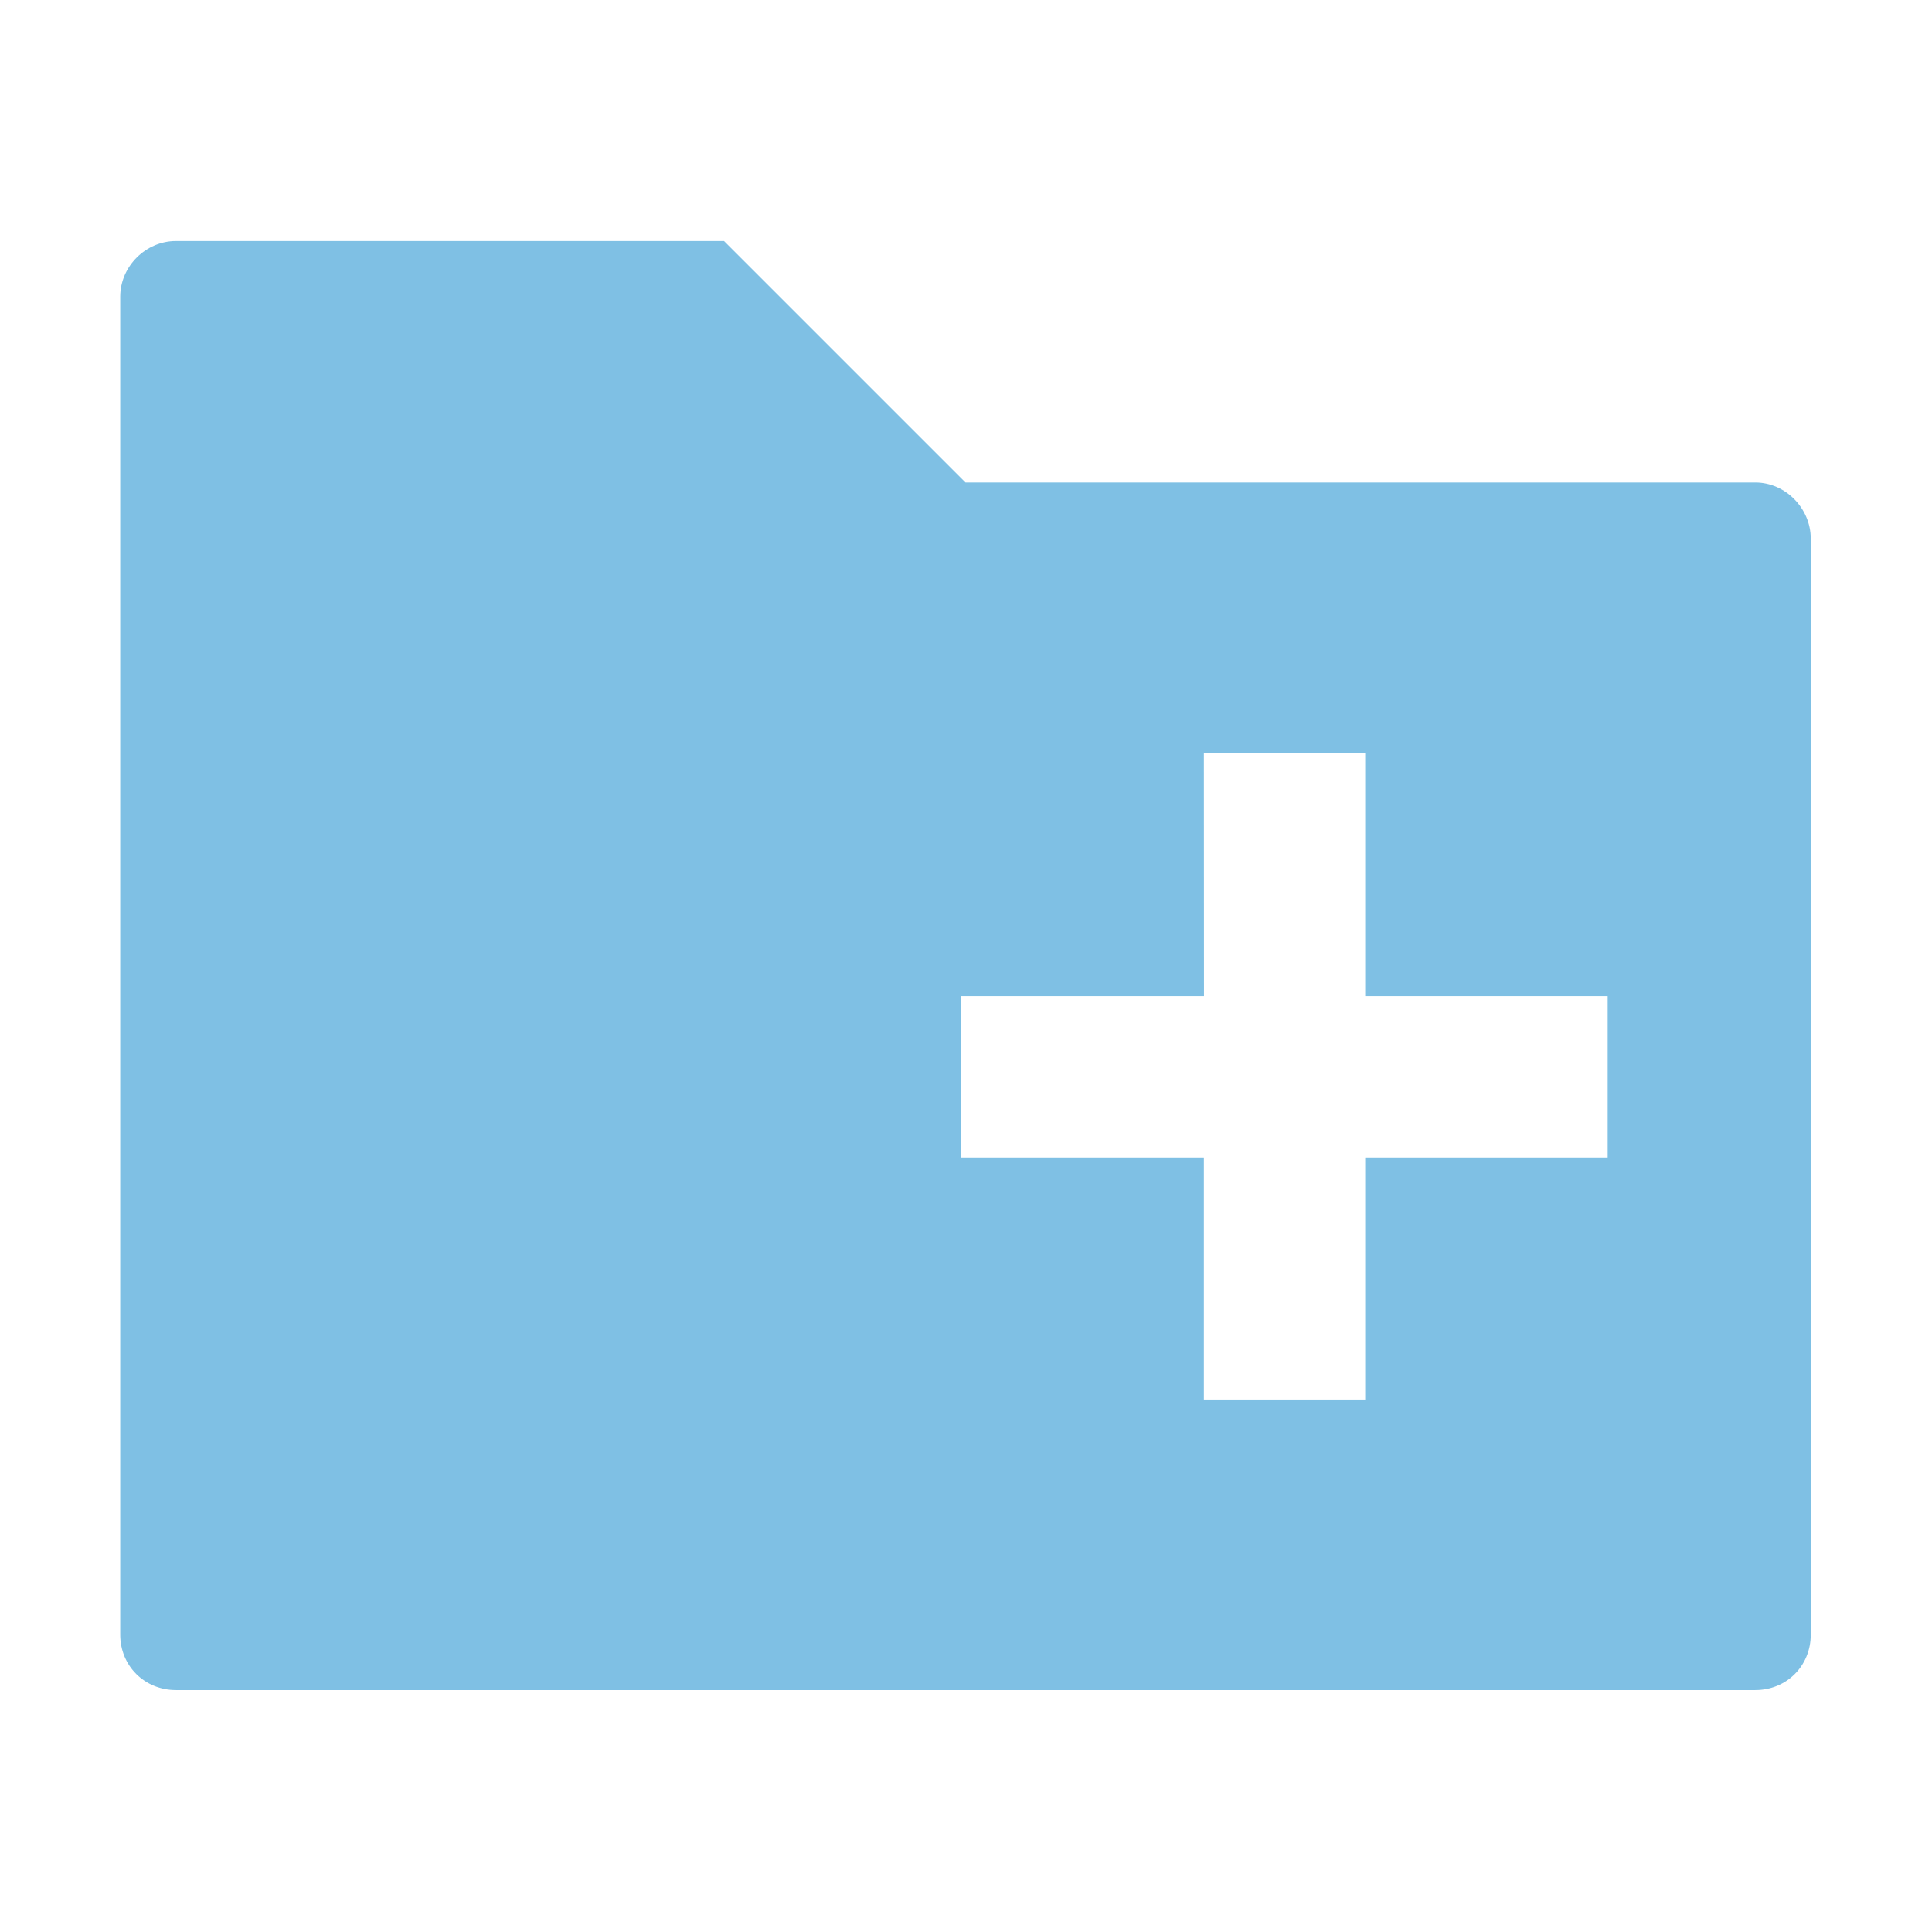
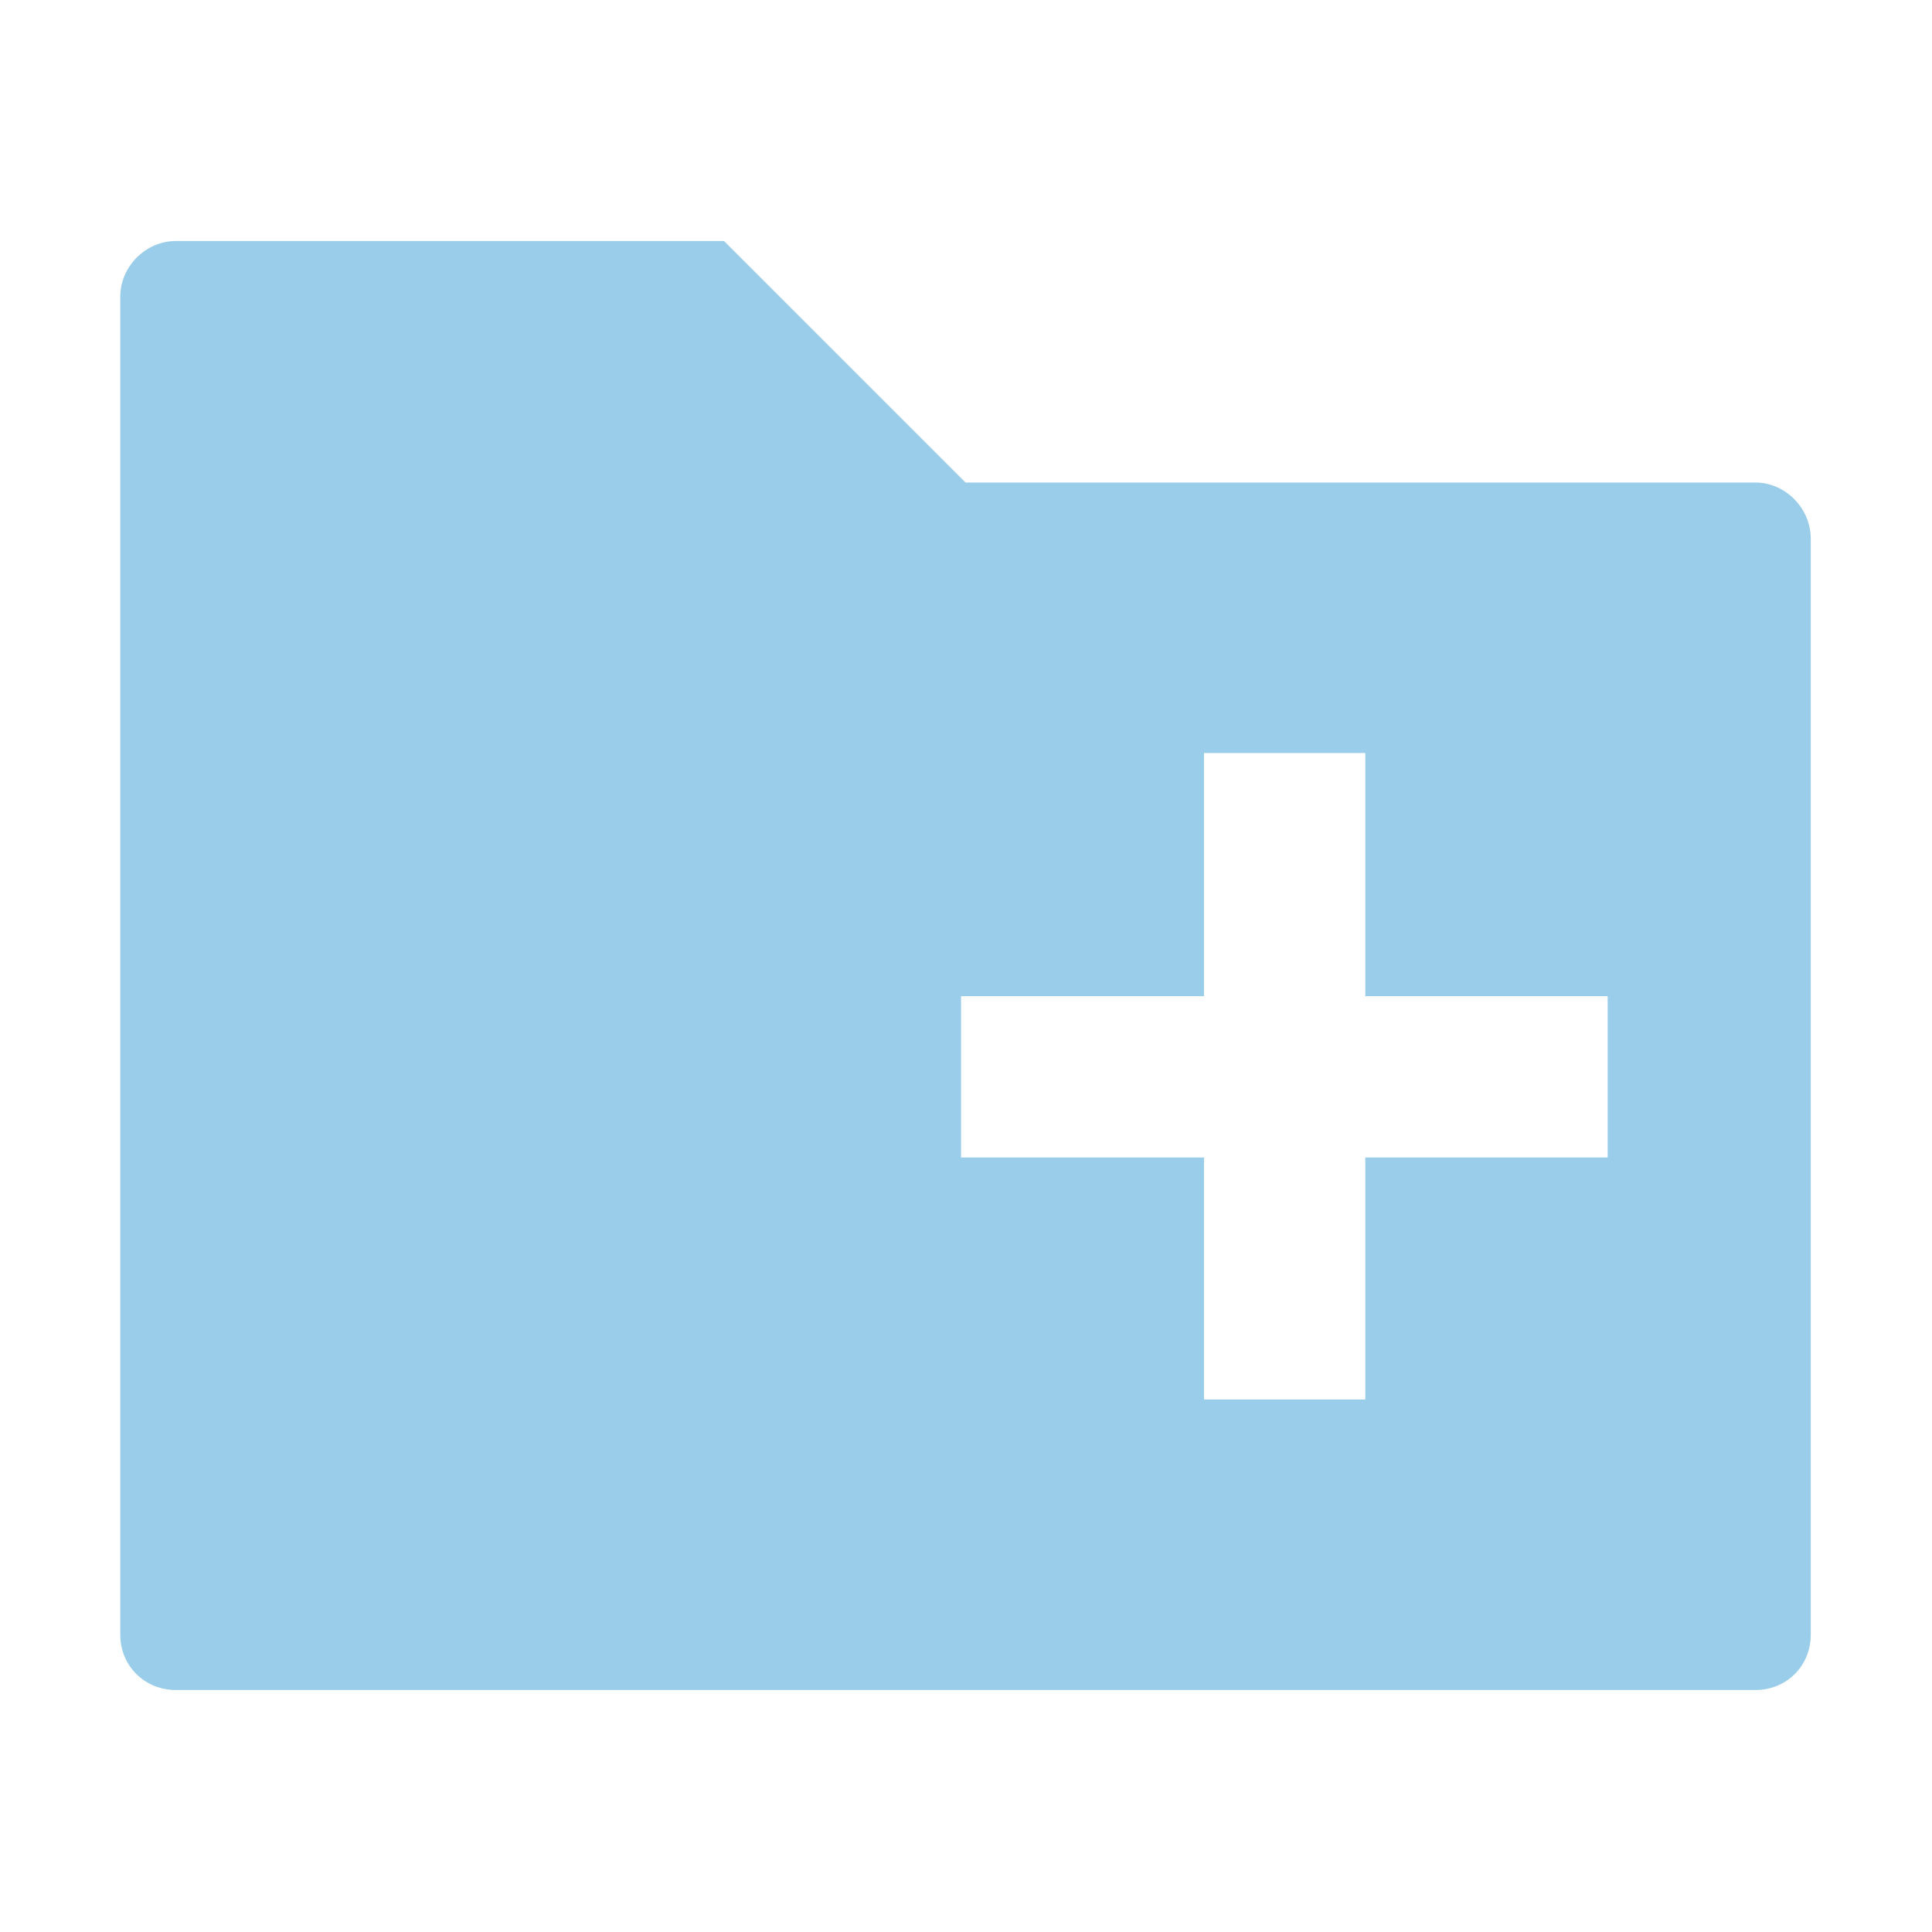
- <svg xmlns="http://www.w3.org/2000/svg" height="17.067" width="17.067" version="1" id="svg2">
+ <svg xmlns="http://www.w3.org/2000/svg" height="16" width="16" version="1" id="svg2">
  <defs id="defs8" />
-   <path style="fill:#0082c9;fill-opacity:1;stroke-width:1.067;opacity:0.5" d="m 1.554,2.129 c -0.267,0 -0.492,0.225 -0.492,0.492 V 14.44 c 0,0.277 0.216,0.49 0.492,0.49 H 15.506 c 0.275,0 0.49,-0.212 0.49,-0.49 V 4.758 c 0,-0.267 -0.223,-0.496 -0.49,-0.496 H 8.529 L 6.396,2.129 Z m 9.081,4.523 h 1.425 V 8.8 h 2.142 v 1.425 h -2.142 v 2.138 h -1.425 V 10.225 H 8.49 V 8.8 h 2.146 z" id="path4" />
+   <path style="fill:#99cde9;fill-opacity:1" d="M 1.457 1.996 C 1.207 1.996 0.996 2.207 0.996 2.457 L 0.996 13.537 C 0.996 13.797 1.199 13.996 1.457 13.996 L 14.537 13.996 C 14.795 13.996 14.996 13.797 14.996 13.537 L 14.996 4.461 C 14.996 4.211 14.787 3.996 14.537 3.996 L 7.996 3.996 L 5.996 1.996 L 1.457 1.996 z M 9.971 6.236 L 11.307 6.236 L 11.307 8.25 L 13.314 8.25 L 13.314 9.586 L 11.307 9.586 L 11.307 11.59 L 9.971 11.59 L 9.971 9.586 L 7.959 9.586 L 7.959 8.25 L 9.971 8.25 L 9.971 6.236 z " id="path4" />
</svg>
